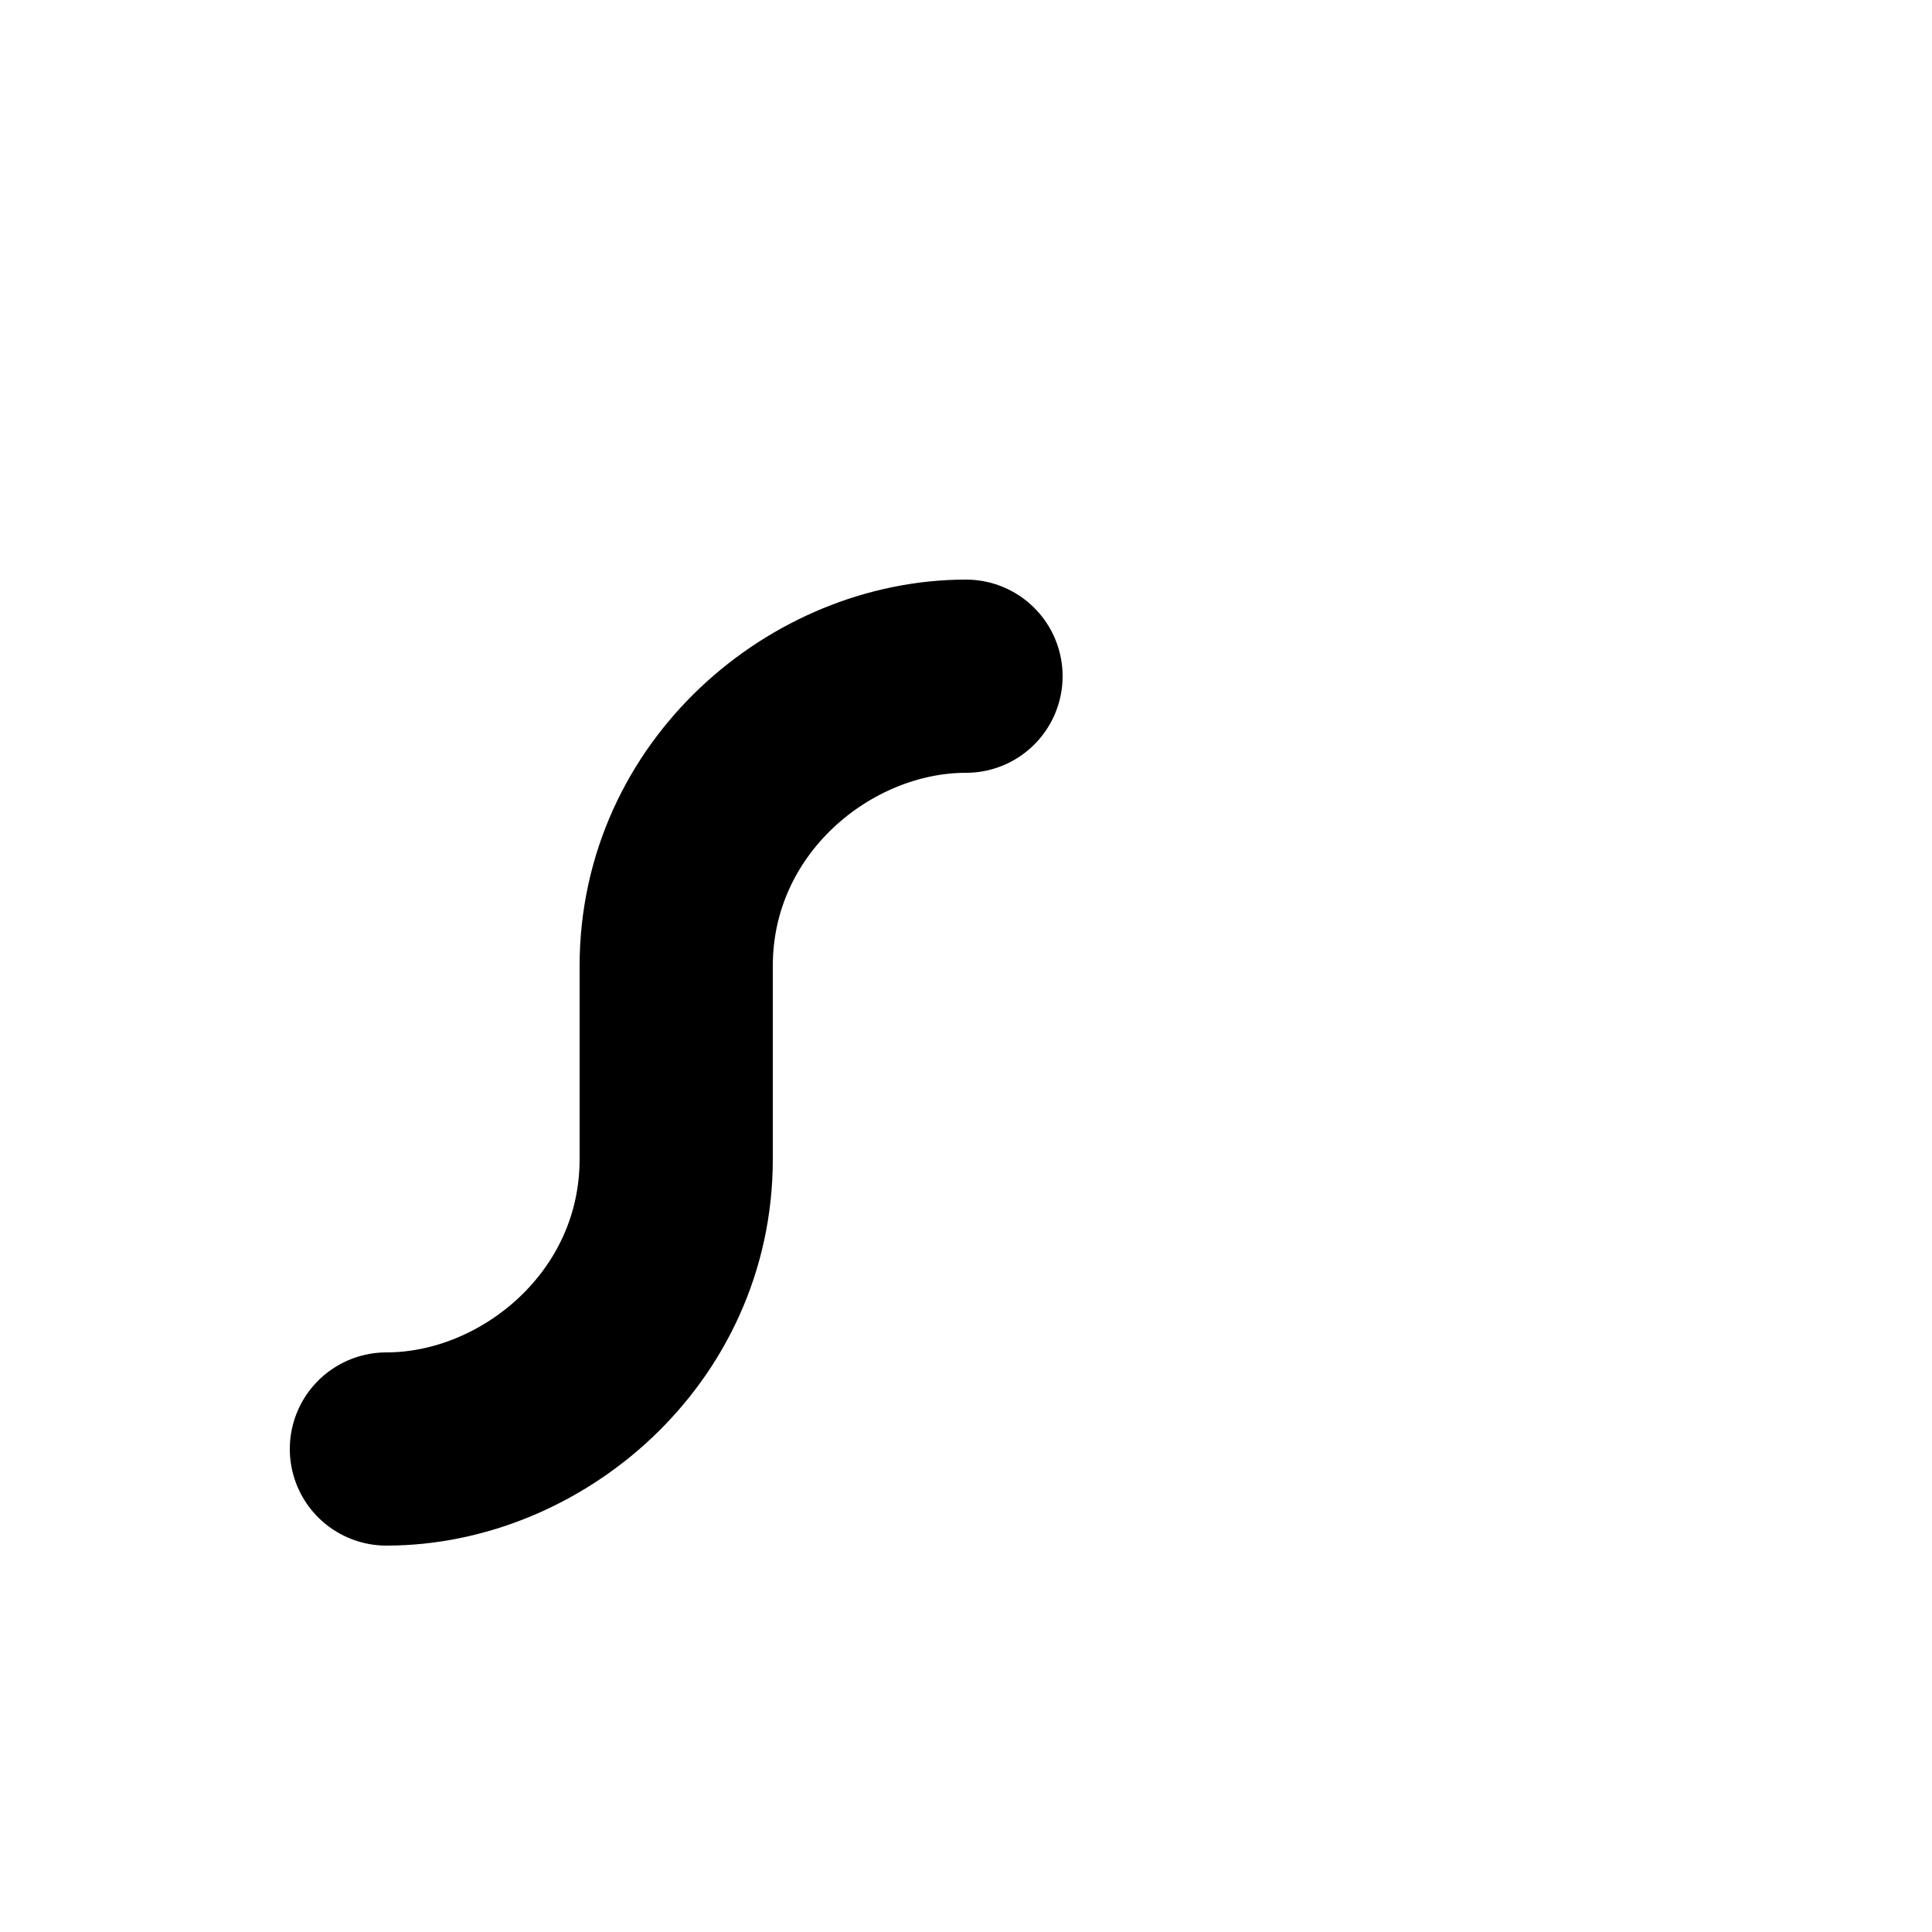
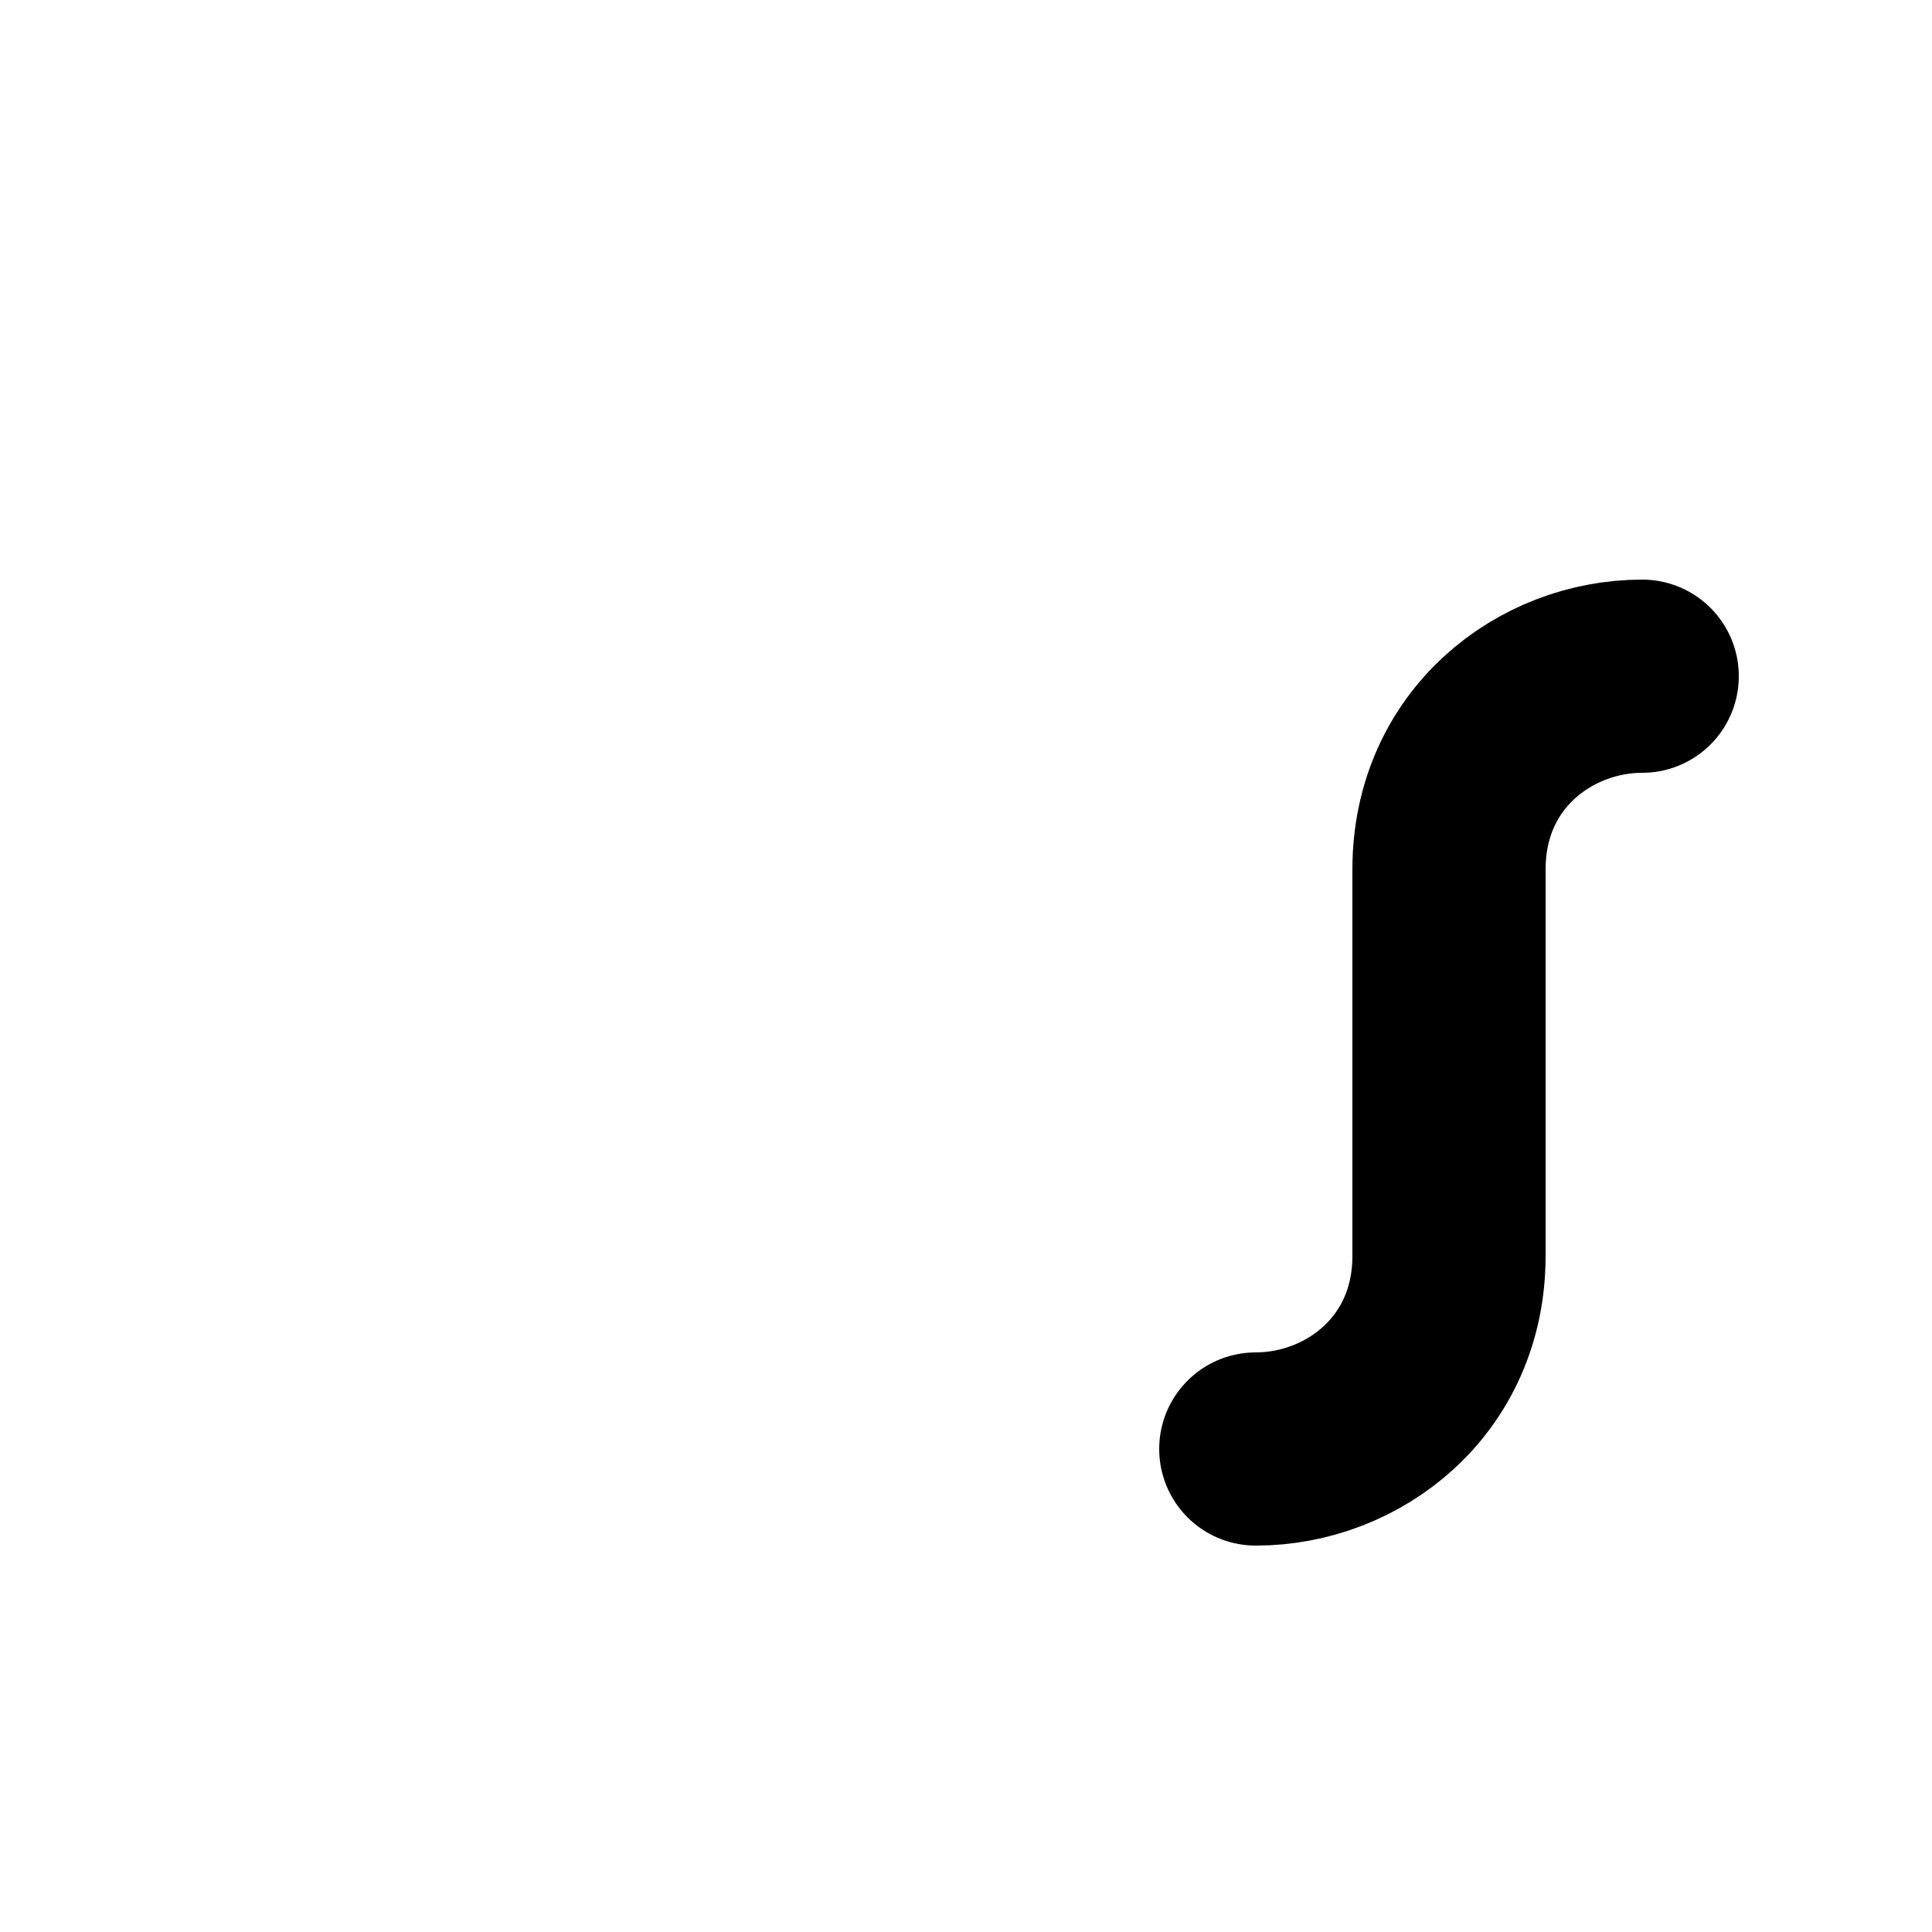
<svg xmlns="http://www.w3.org/2000/svg" width="1000" height="1000" viewBox="0 0 1000 1000" version="1.1" id="svg5">
  <defs id="defs2" />
  <g id="layer1">
-     <path style="fill:none;stroke:#000000;stroke-width:100;stroke-linecap:round;stroke-linejoin:round;stroke-dasharray:none;stroke-opacity:1" d="m 500,350 c -75,0 -150,62.5 -150,150 v 100 c 0,87.5 -75,150 -150,150" id="path5467" />
+     <path style="fill:none;stroke:#000000;stroke-width:100;stroke-linecap:round;stroke-linejoin:round;stroke-dasharray:none;stroke-opacity:1" d="m 850,350 c -50,0 -100,37.5 -100,100 v 200 c 0,62.5 -50,100 -100,100" id="path5467-5" />
  </g>
</svg>
